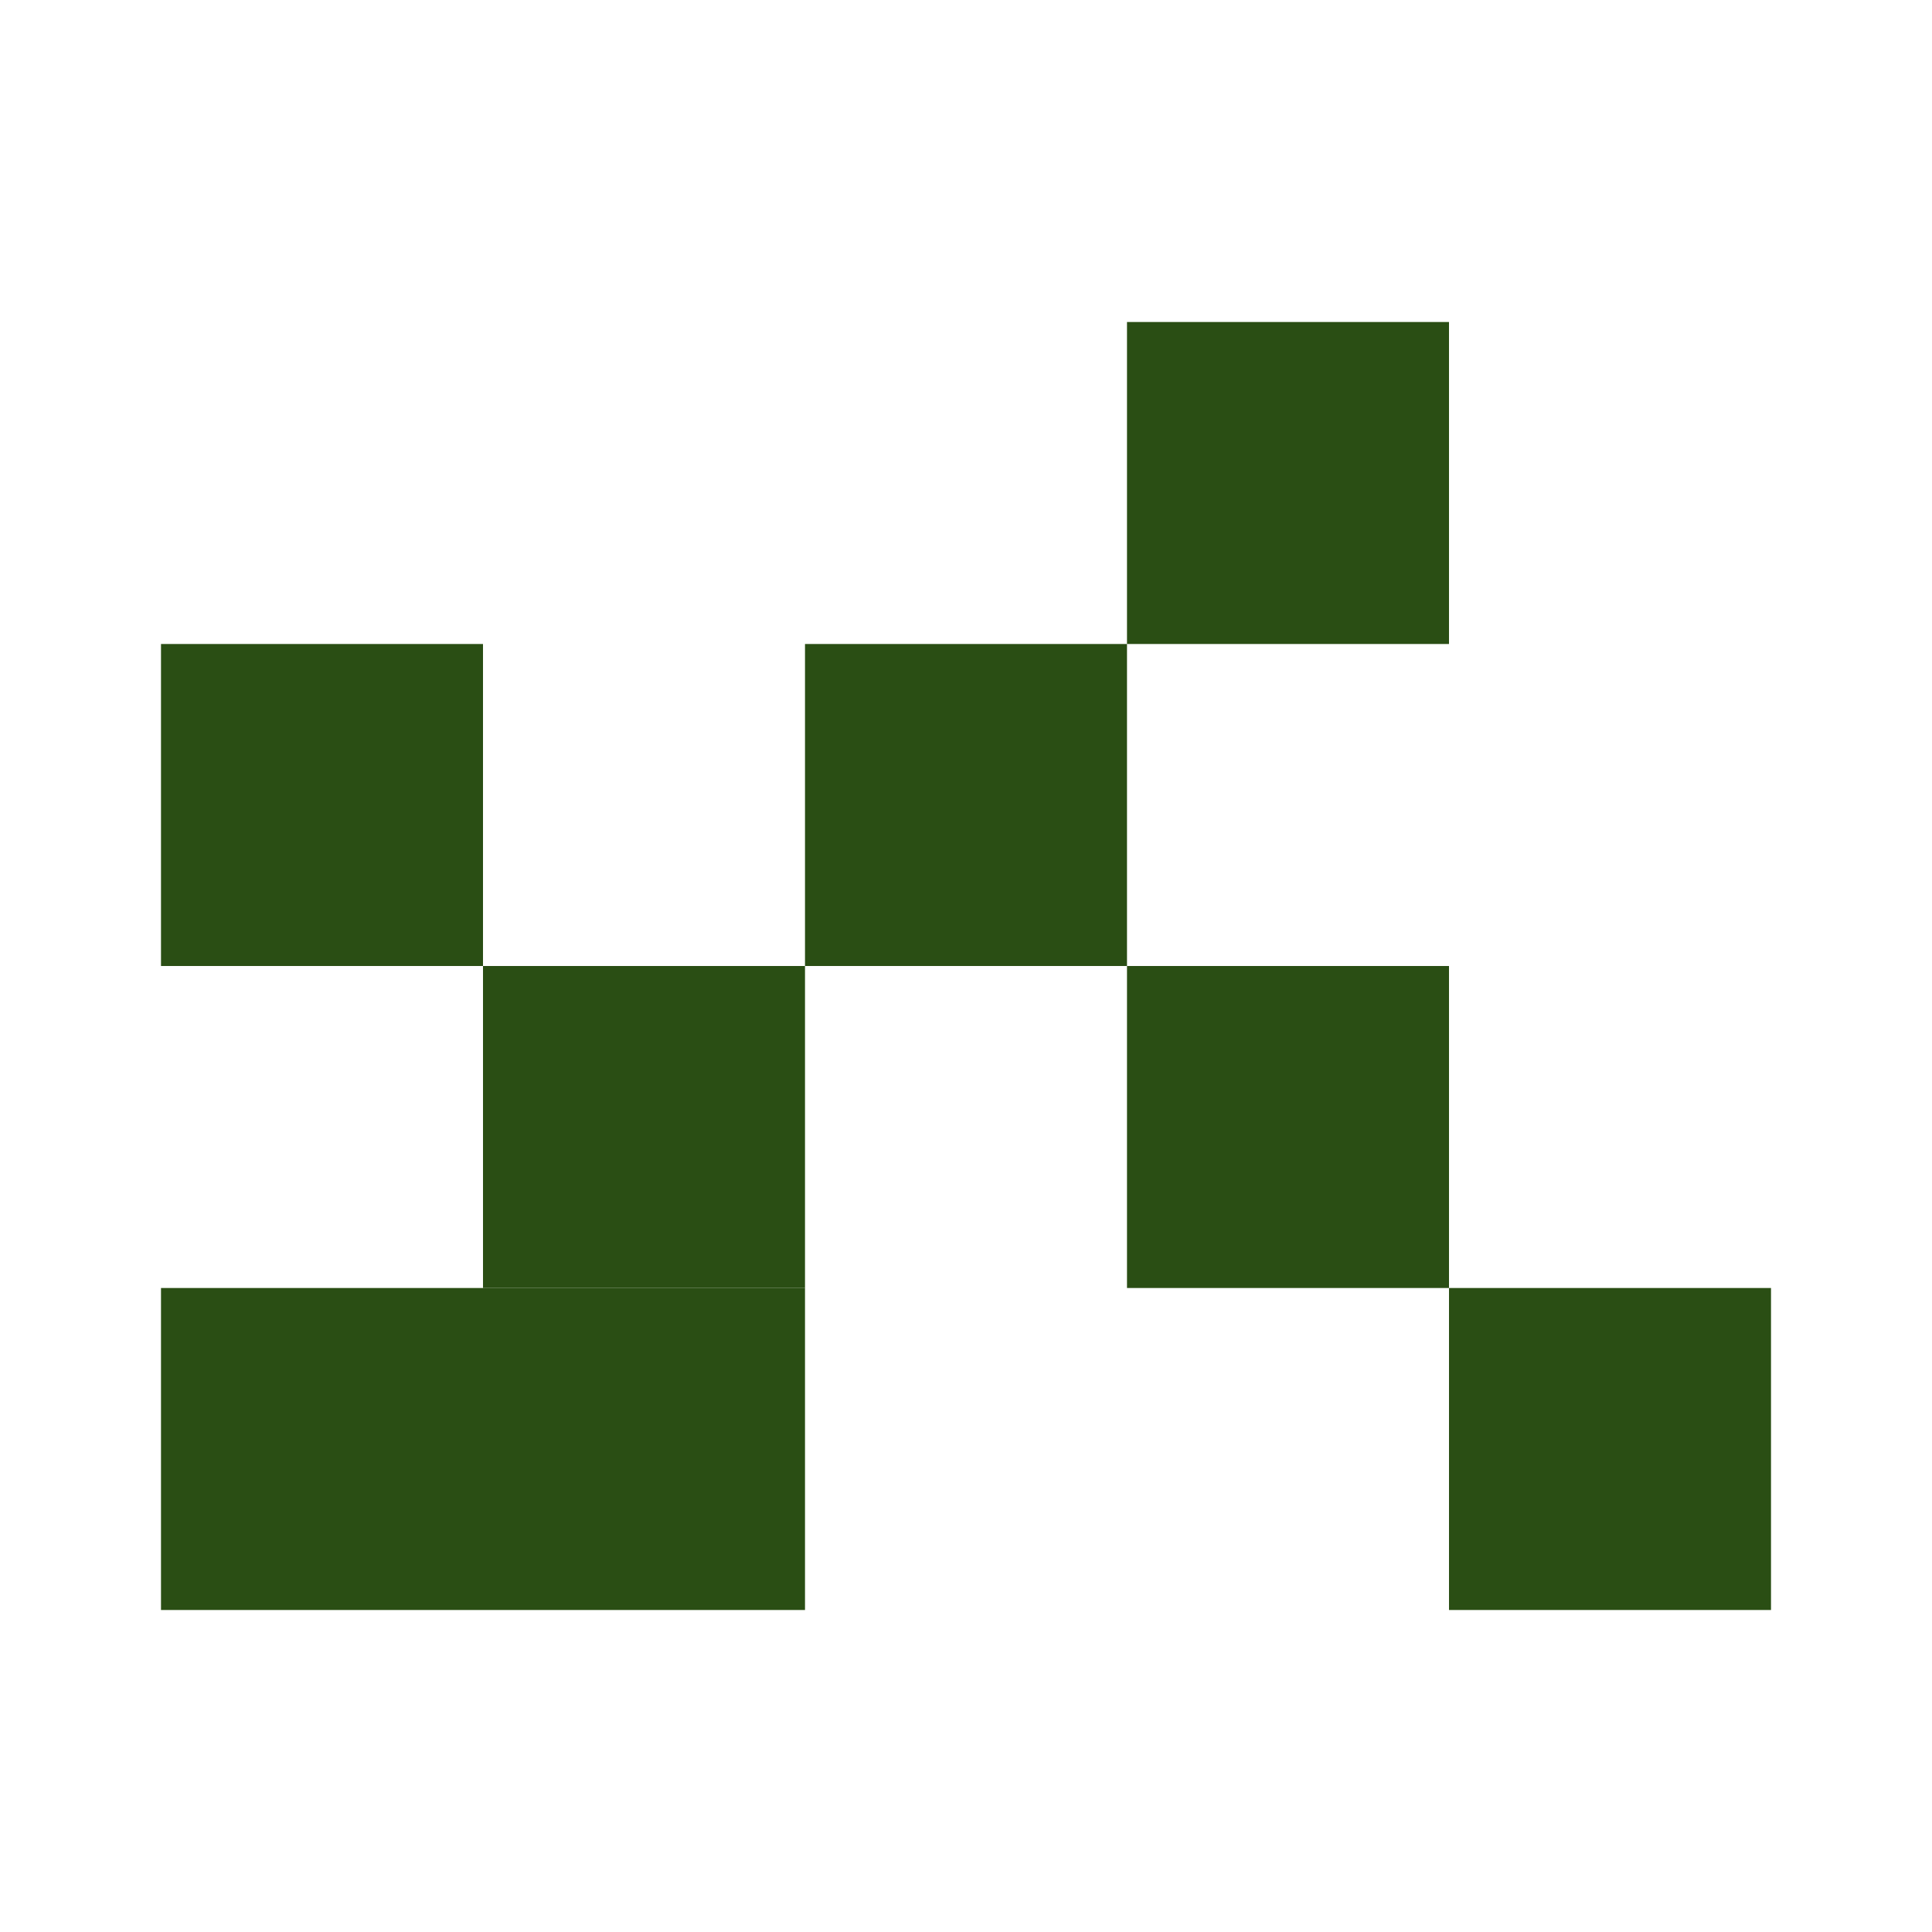
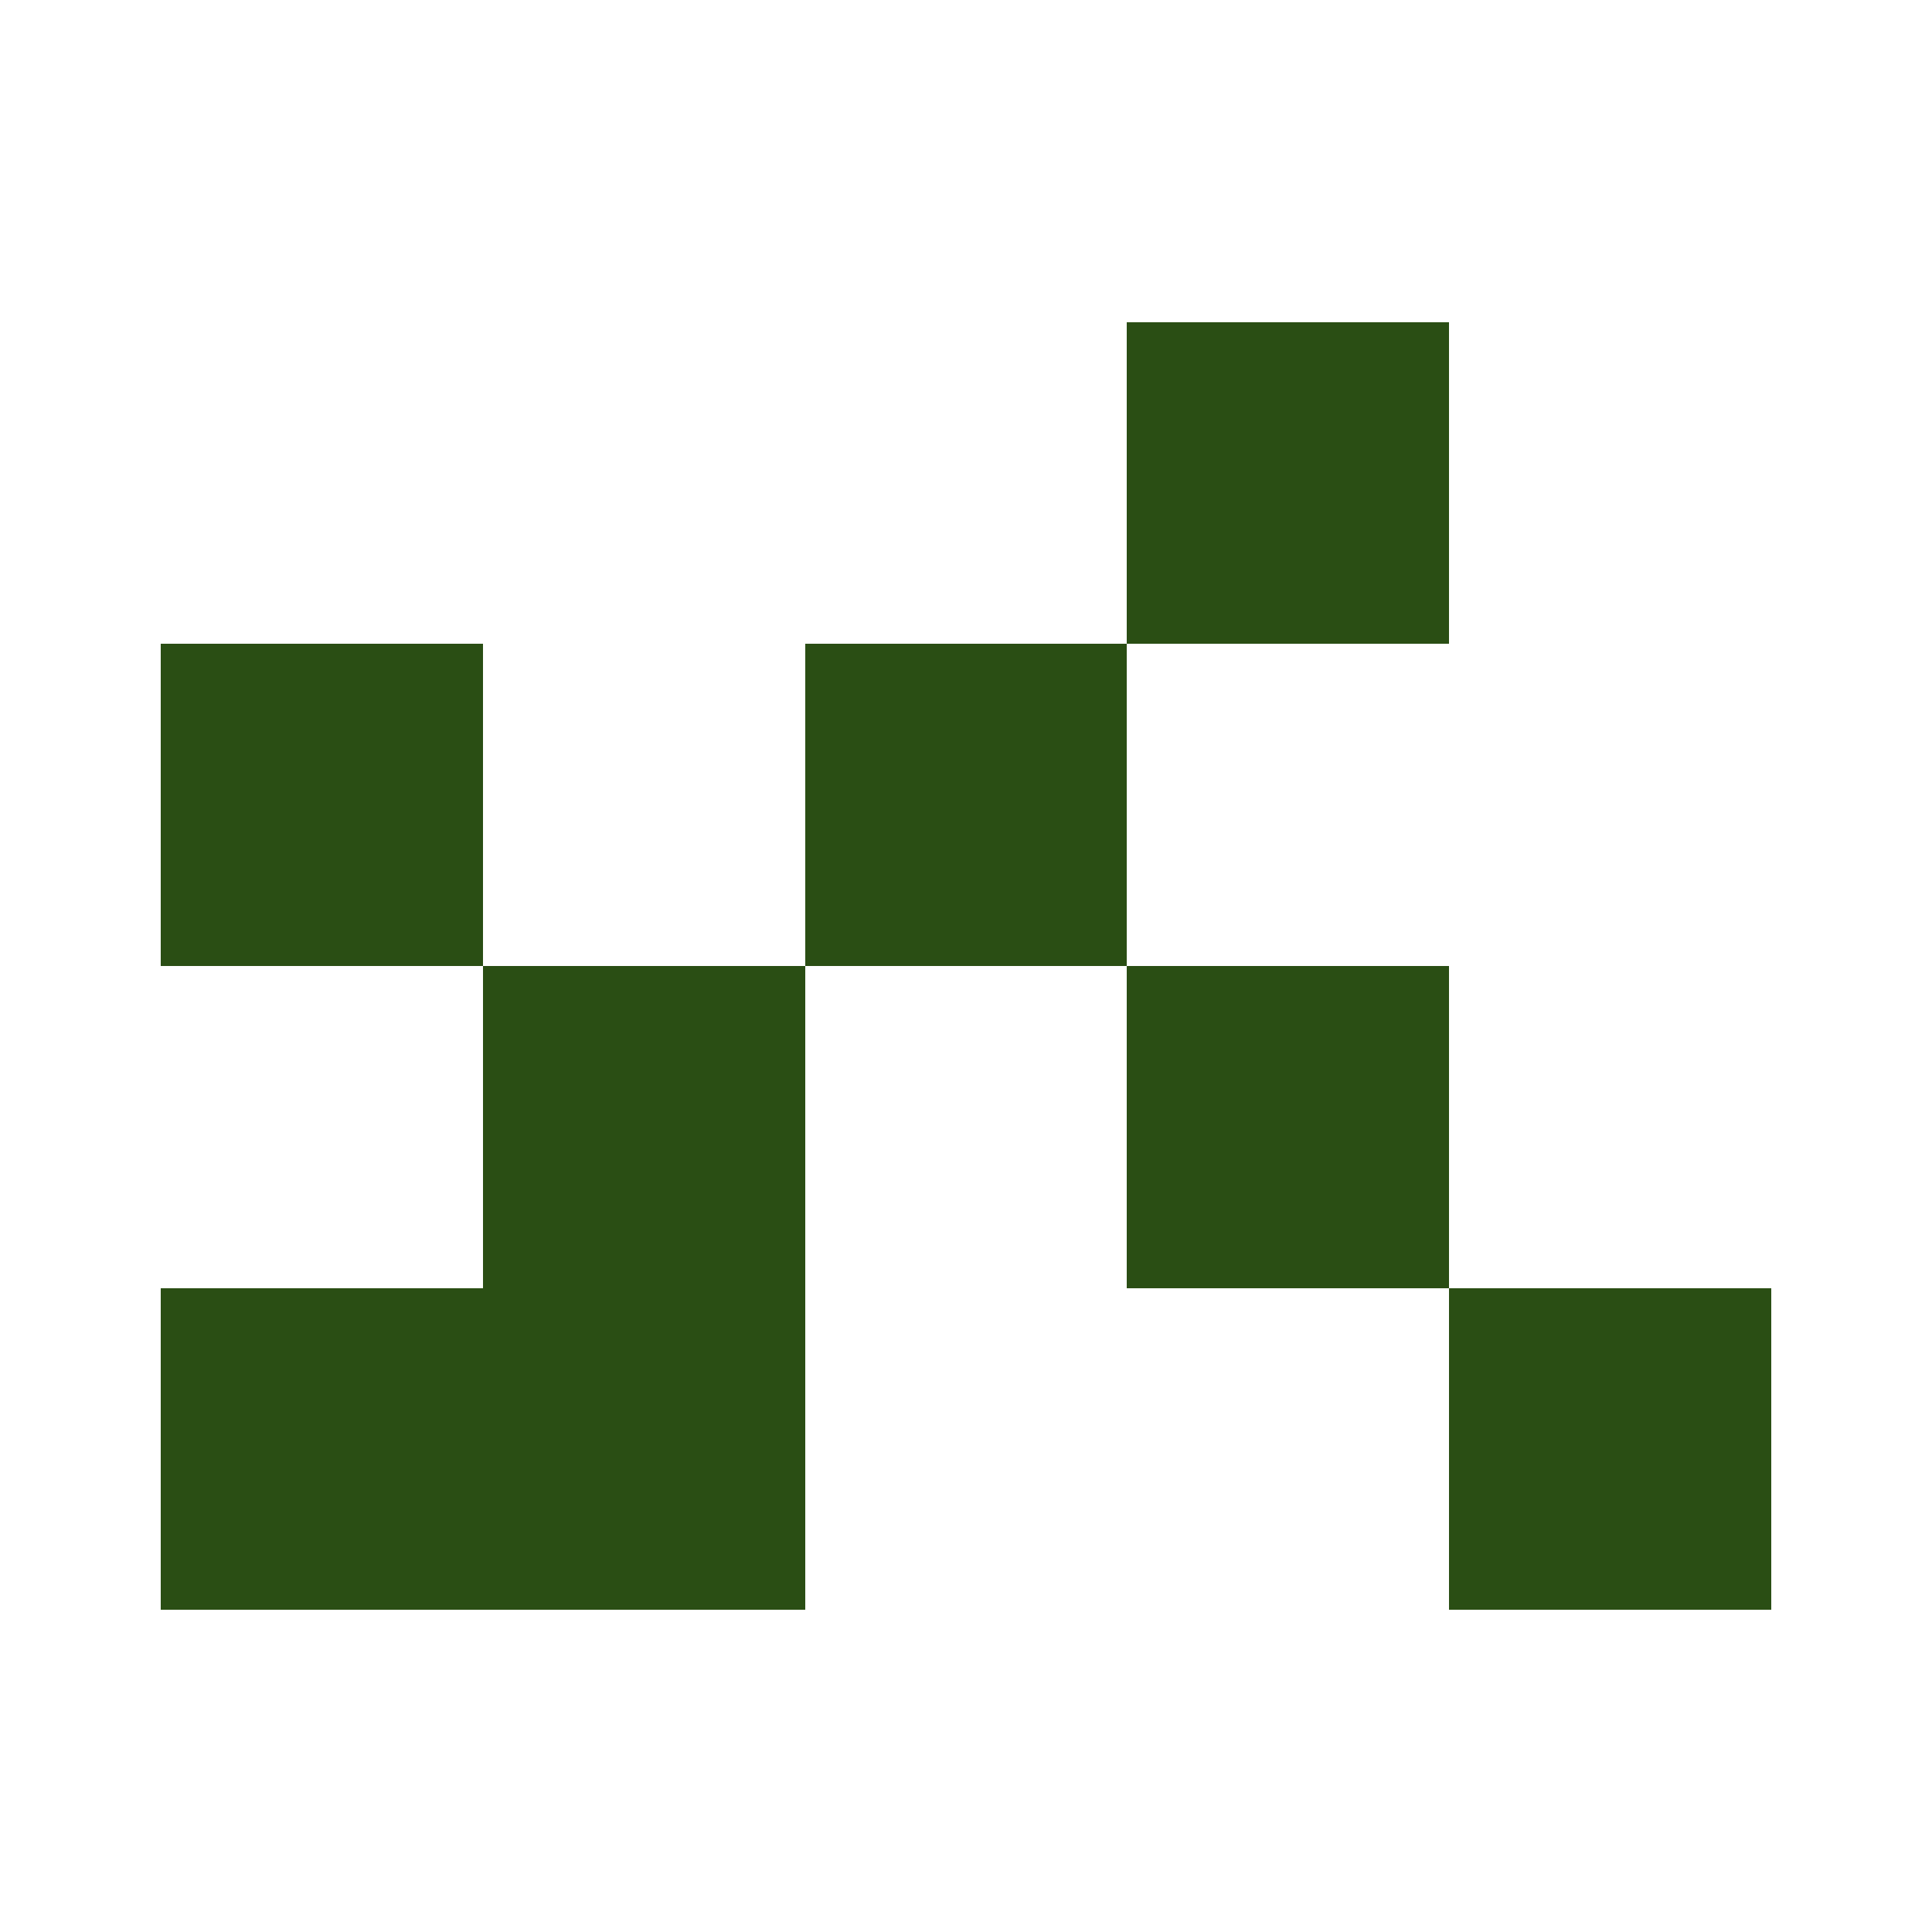
- <svg xmlns="http://www.w3.org/2000/svg" width="24" height="24" viewBox="0 0 24 24" fill="none">
+ <svg xmlns="http://www.w3.org/2000/svg" text-rendering="optimizeLegibility" image-rendering="crisp-edges" shape-rendering="crispEdges" width="24" height="24" viewBox="0 0 24 24" fill="none">
  <rect x="2" y="16" width="4" height="4" fill="#2A4E14" />
  <rect x="6" y="12" width="4" height="4" fill="#2A4E14" />
  <rect x="6" y="16" width="4" height="4" fill="#2A4E14" />
  <rect x="10" y="8" width="4" height="4" fill="#2A4E14" />
  <rect x="14" y="4" width="4" height="4" fill="#2A4E14" />
  <rect x="14" y="12" width="4" height="4" fill="#2A4E14" />
  <rect x="18" y="16" width="4" height="4" fill="#2A4E14" />
  <rect x="2" y="8" width="4" height="4" fill="#2A4E14" />
</svg>
